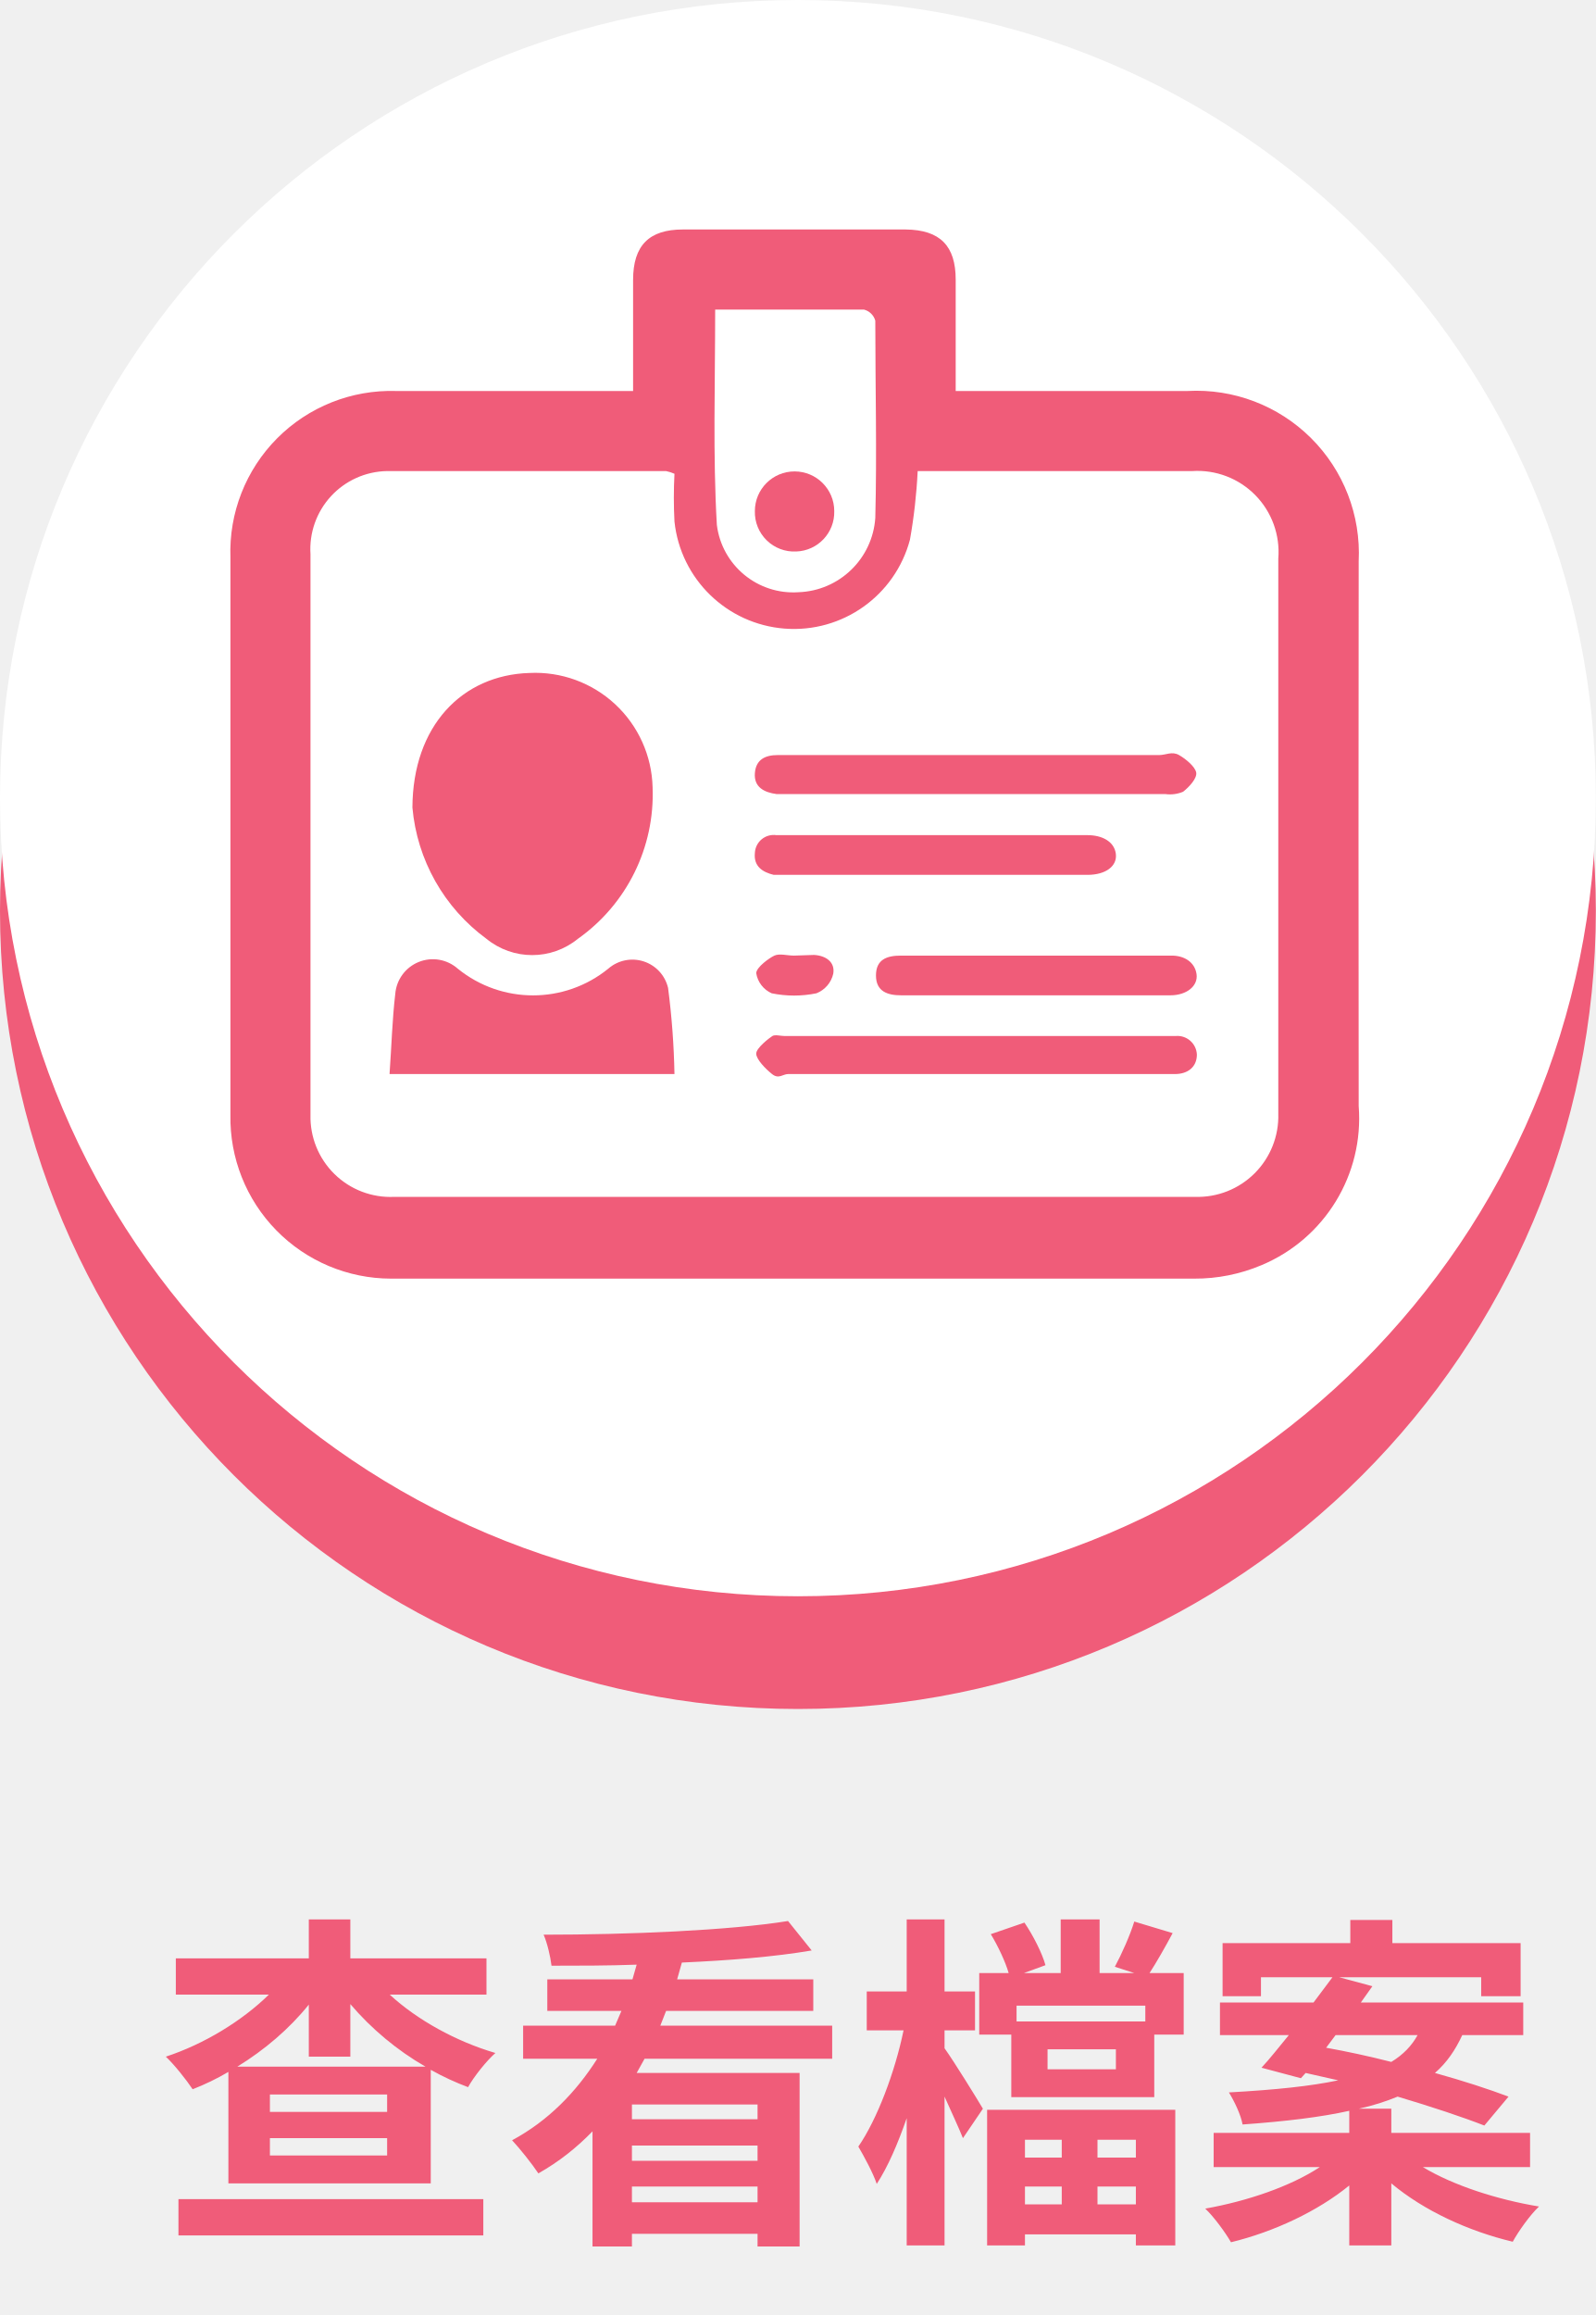
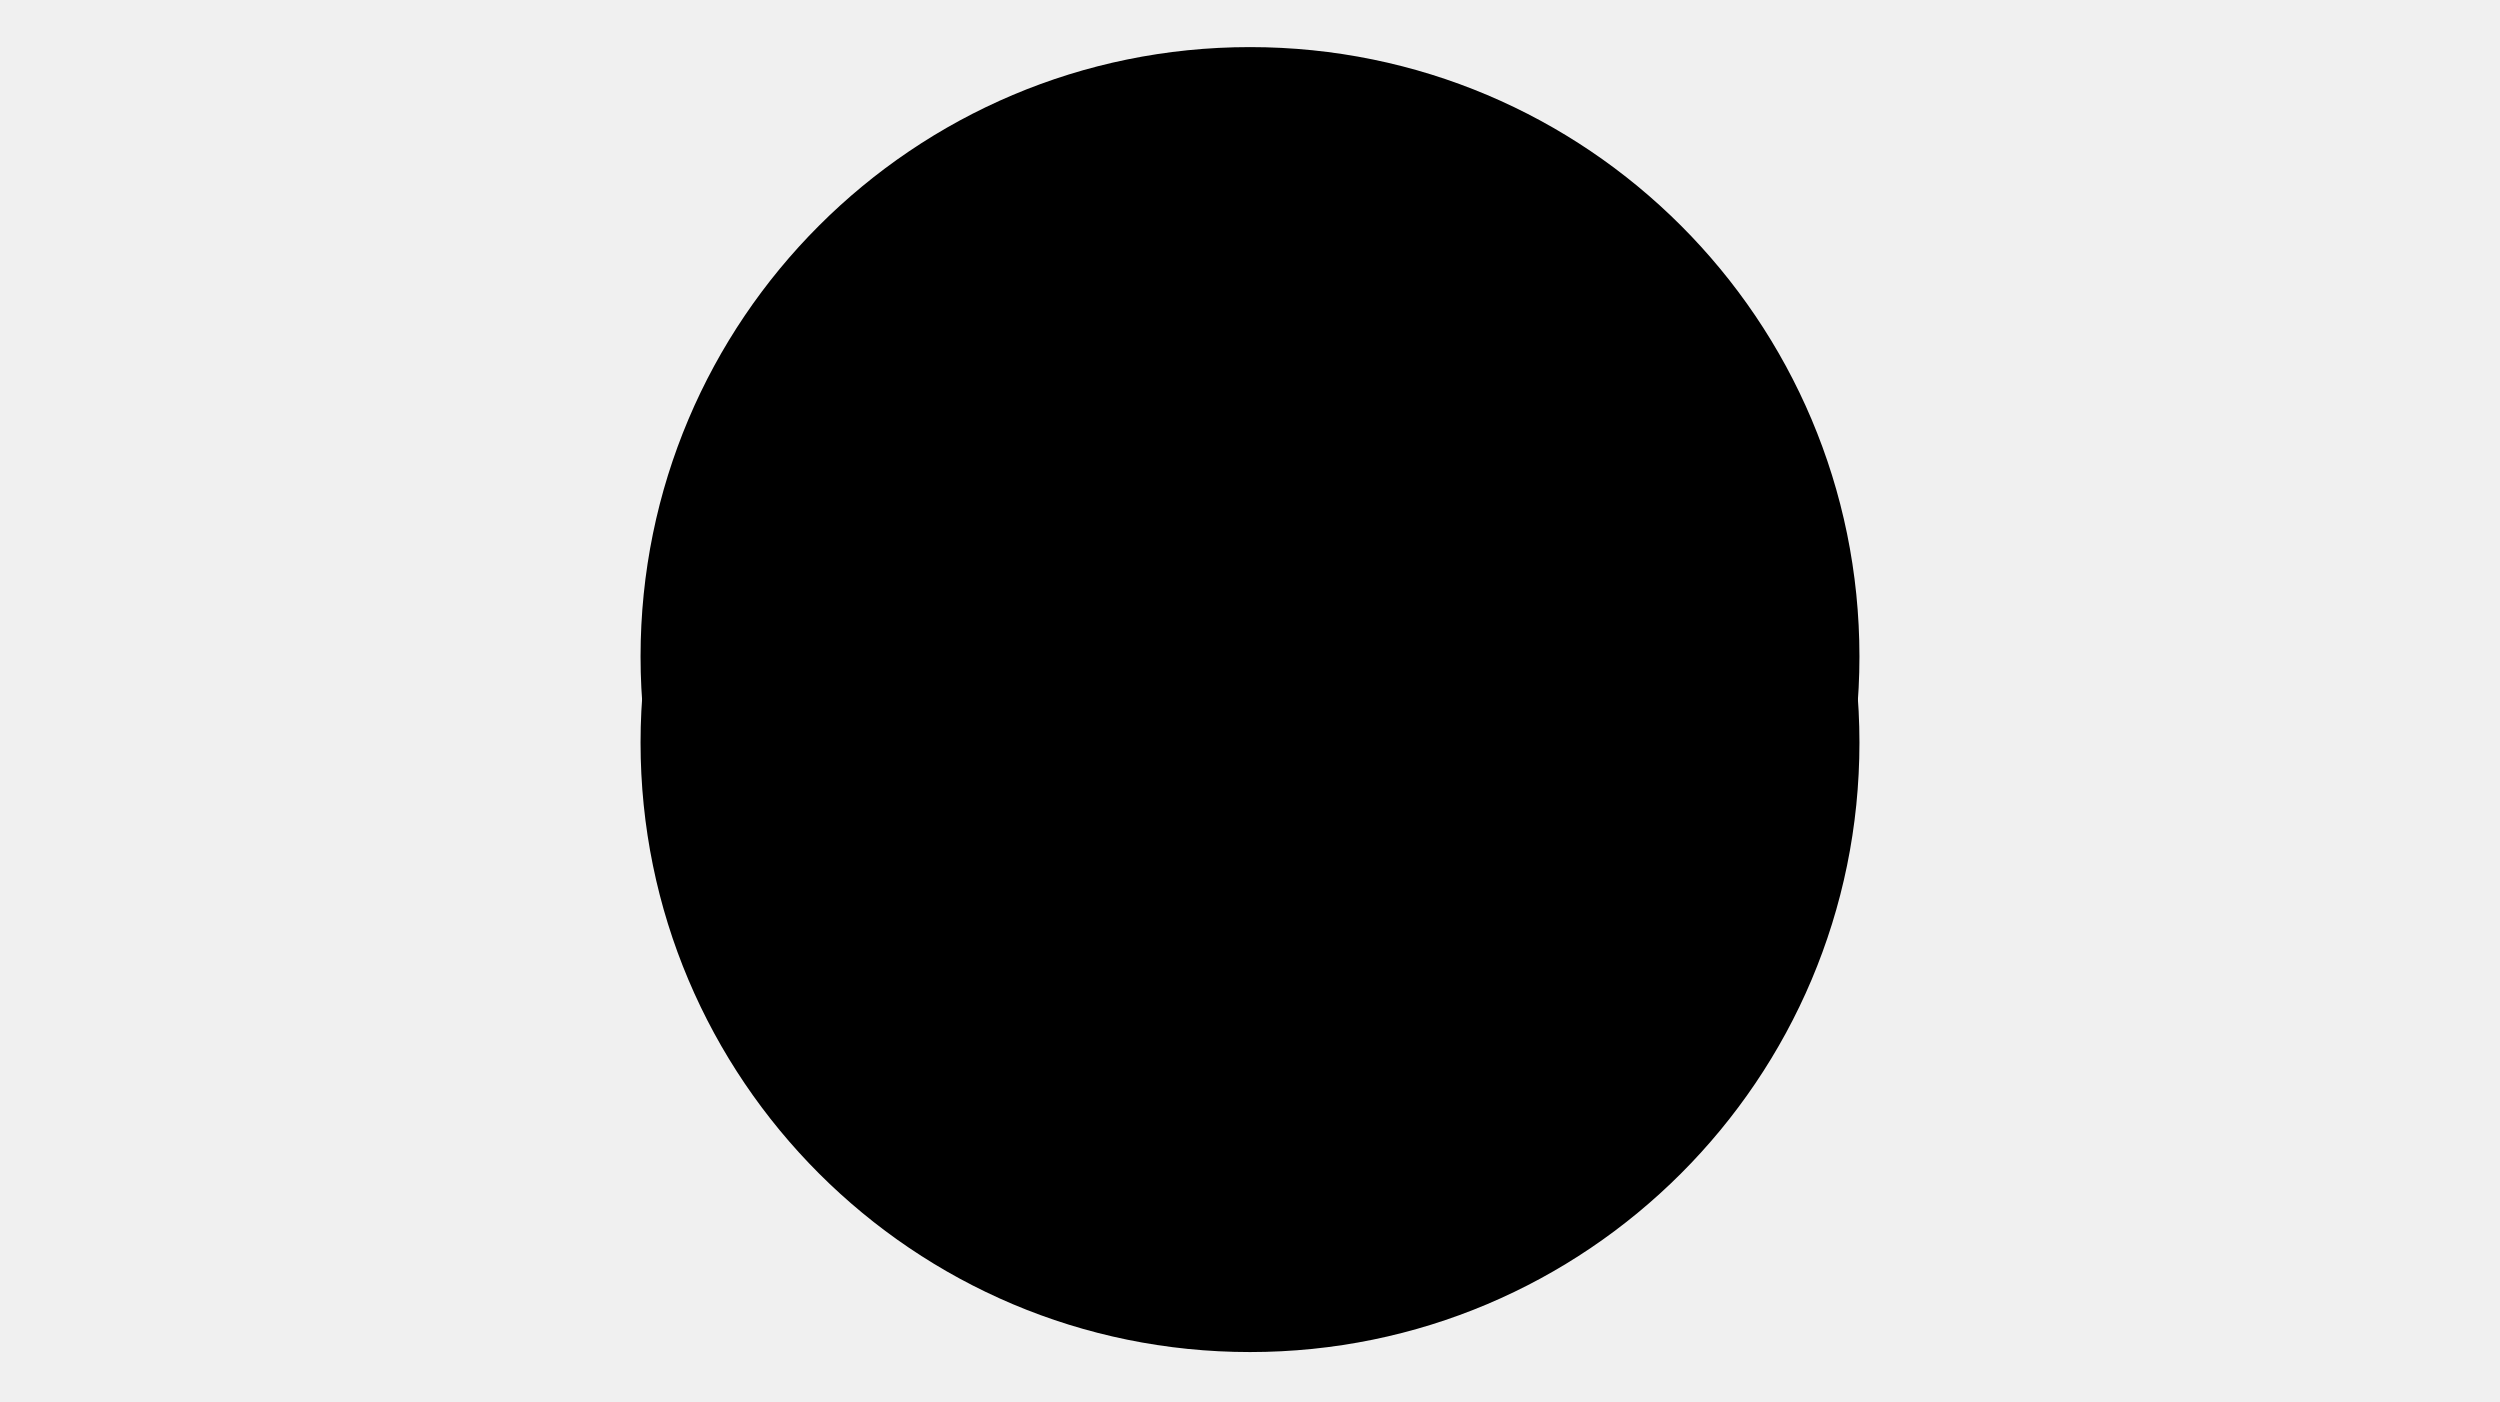
- <svg xmlns="http://www.w3.org/2000/svg" viewBox="0 0 47.44 68.8">
-   <defs>
-     <style>.cls-1{font-size:10.31px;font-family:AdobeFanHeitiStd-Bold, AdobeFanHeitiStd Bold-B5pc-H;font-weight:700;}.cls-1,.cls-2{fill:#f05c79;}.cls-3{fill:#fff;}</style>
-   </defs>
-   <g id="圖層_2" data-name="圖層 2">
-     <g id="圖層_1-2" data-name="圖層 1">
-       <text class="cls-1" transform="translate(4.68 65.81)">查看檔案</text>
-       <circle class="cls-2" cx="23.72" cy="27.07" r="23.72" />
-       <circle class="cls-3" cx="23.72" cy="23.72" r="23.72" />
-       <path class="cls-2" d="M40.39,16.68a4.83,4.83,0,0,0-5.09-5.06H28.41V8.31c0-1-.46-1.48-1.49-1.49H20.3c-1,0-1.48.47-1.48,1.5s0,2.14,0,3.3h-.7c-2.12,0-4.24,0-6.35,0a4.78,4.78,0,0,0-4.92,4.95V33.13A4.78,4.78,0,0,0,11.62,38h4.13c6.58,0,13.17,0,19.75,0a5.07,5.07,0,0,0,2-.4,4.73,4.73,0,0,0,2.89-4.73Q40.38,24.75,40.39,16.68ZM21.26,9.2c1.5,0,3,0,4.42,0a.47.47,0,0,1,.34.33c0,1.95.05,3.91,0,5.86a2.37,2.37,0,0,1-2.28,2.21,2.29,2.29,0,0,1-2.43-2C21.19,13.54,21.26,11.41,21.26,9.2ZM38,33.1a2.4,2.4,0,0,1-2.47,2.47H11.72a2.38,2.38,0,0,1-2.49-2.44q0-8.32,0-16.66A2.32,2.32,0,0,1,11.5,14c2.77,0,5.53,0,8.3,0a1.21,1.21,0,0,1,.25.08,13.51,13.51,0,0,0,0,1.42,3.57,3.57,0,0,0,7,.54A16.06,16.06,0,0,0,27.28,14h8.16A2.41,2.41,0,0,1,38,16.6Z" />
-       <path class="cls-2" d="M14.46,27.9a2.15,2.15,0,0,0,2.72,0A5.26,5.26,0,0,0,19.4,23.4,3.49,3.49,0,0,0,15.74,20c-2,.06-3.47,1.57-3.48,4A5.43,5.43,0,0,0,14.46,27.9Z" />
-       <path class="cls-2" d="M18.08,28.79a3.55,3.55,0,0,1-4.47,0,1.12,1.12,0,0,0-1.86.75c-.09.76-.11,1.54-.17,2.38h8.47a23.15,23.15,0,0,0-.19-2.56A1.09,1.09,0,0,0,18.08,28.79Z" />
-       <path class="cls-2" d="M23.09,23.6H34.65a1,1,0,0,0,.52-.07c.18-.14.42-.4.39-.57s-.3-.4-.51-.52-.39,0-.59,0H23.12c-.37,0-.65.13-.68.54S22.71,23.55,23.09,23.6Z" />
-       <path class="cls-2" d="M34.94,30.79H23.33c-.12,0-.29-.05-.37,0s-.49.36-.48.53.27.44.47.6.32,0,.48,0h11.5c.38,0,.65-.21.65-.58A.58.58,0,0,0,34.94,30.79Z" />
-       <path class="cls-2" d="M23,26h9.33c.54,0,.89-.26.84-.63s-.42-.55-.84-.55c-1.52,0-3,0-4.55,0H23.08a.56.56,0,0,0-.64.53C22.4,25.75,22.67,25.92,23,26Z" />
-       <path class="cls-2" d="M34.8,28.4c-1.32,0-2.64,0-4,0H26.78c-.41,0-.74.11-.74.59s.35.59.75.59h8c.49,0,.83-.28.78-.63S35.21,28.39,34.8,28.4Z" />
-       <path class="cls-2" d="M23.6,28.4h0c-.19,0-.43-.07-.58,0s-.53.34-.54.52a.79.79,0,0,0,.46.6,3.31,3.31,0,0,0,1.33,0,.82.82,0,0,0,.5-.58c.06-.35-.22-.54-.57-.56Z" />
-       <path class="cls-2" d="M23.67,16.39a1.17,1.17,0,0,0,1.13-1.2,1.18,1.18,0,0,0-2.36,0A1.17,1.17,0,0,0,23.67,16.39Z" />
+ <svg xmlns="http://www.w3.org/2000/svg" version="1.1" id="圖層_1" x="0px" y="0px" width="841.89px" height="472px" viewBox="0 -15.86 841.89 472" enable-background="new 0 -15.86 841.89 472" xml:space="preserve">
+   <g id="圖層_2">
+     <g id="圖層_1-2">
+       <circle cx="420.945" cy="234.219" r="205.234" />
+       <circle cx="420.945" cy="205.233" r="205.233" />
+       <path d="M565.179,144.321c1.135-23.052-16.635-42.66-39.688-43.793c-1.449-0.071-2.902-0.067-4.354,0.013h-59.613V71.901    c0-8.652-3.98-12.806-12.893-12.892h-57.278c-8.652,0-12.806,4.067-12.806,12.979c0,8.912,0,18.516,0,28.553h-6.057    c-18.343,0-36.686,0-54.942,0c-22.831-0.684-41.894,17.271-42.578,40.102c-0.027,0.909-0.024,1.819,0.008,2.728v143.283    c-0.43,22.838,17.735,41.699,40.572,42.129c0.233,0.006,0.466,0.008,0.699,0.008h35.734c56.932,0,113.951,0,170.883,0    c5.943,0.031,11.832-1.146,17.305-3.461c16.293-6.816,26.375-23.316,25.006-40.926    C565.121,237.564,565.121,190.87,565.179,144.321z M399.66,79.602c12.979,0,25.957,0,38.244,0    c1.424,0.352,2.547,1.442,2.941,2.855c0,16.872,0.432,33.831,0,50.703c-0.703,10.488-9.223,18.746-19.727,19.122    c-10.49,0.724-19.719-6.872-21.025-17.305C399.055,117.152,399.66,98.723,399.66,79.602z M544.5,286.392    c0.34,11.463-8.678,21.031-20.141,21.371c-0.41,0.012-0.82,0.012-1.23,0H317.117c-11.36,0.529-21-8.25-21.529-19.611    c-0.023-0.5-0.028-1-0.015-1.5c0-47.992,0-96.041,0-144.148c-0.719-11.063,7.667-20.614,18.729-21.333    c0.303-0.02,0.607-0.032,0.911-0.038c23.967,0,47.847,0,71.814,0c0.744,0.151,1.469,0.383,2.163,0.692    c-0.215,4.093-0.215,8.194,0,12.287c1.805,16.963,17.02,29.252,33.982,27.447c12.723-1.354,23.295-10.411,26.584-22.775    c1.039-5.835,1.703-11.73,1.99-17.65h70.604c11.49-0.755,21.418,7.949,22.172,19.441c0.068,1.018,0.061,2.039-0.023,3.055V286.392    z" />
+       <path d="M340.824,241.4c6.848,5.593,16.687,5.593,23.534,0c12.58-8.891,19.808-23.542,19.208-38.936    c-0.41-16.672-14.258-29.855-30.93-29.445c-0.246,0.006-0.492,0.015-0.737,0.027c-17.305,0.52-30.024,13.584-30.11,34.609    C322.985,221.118,329.921,233.414,340.824,241.4z" />
+       <path d="M372.146,249.101c-11.273,9.135-27.402,9.135-38.676,0c-4.003-3.553-10.128-3.188-13.68,0.815    c-1.401,1.578-2.248,3.57-2.413,5.674c-0.779,6.576-0.952,13.325-1.471,20.593h73.285c-0.138-7.408-0.687-14.803-1.644-22.15    c-1.191-5.07-6.268-8.215-11.338-7.023C374.703,247.362,373.308,248.081,372.146,249.101z" />
+       <path d="M415.494,204.195h100.021c1.527,0.202,3.08-0.007,4.498-0.605c1.559-1.211,3.635-3.461,3.375-4.932    c-0.26-1.471-2.596-3.46-4.412-4.499c-1.816-1.038-3.375,0-5.105,0h-98.117c-3.201,0-5.624,1.125-5.883,4.672    C409.61,202.378,412.206,203.762,415.494,204.195z" />
+       <path d="M518.025,266.405H417.57c-1.038,0-2.509-0.433-3.201,0c-0.692,0.433-4.24,3.115-4.153,4.586    c0.086,1.471,2.336,3.807,4.067,5.191c1.73,1.384,2.769,0,4.153,0h99.501c3.289,0,5.625-1.817,5.625-5.019    c-0.129-2.769-2.477-4.909-5.246-4.781C518.218,266.388,518.121,266.395,518.025,266.405z" />
+       <path d="M414.715,224.96h80.726c4.672,0,7.701-2.25,7.268-5.451c-0.432-3.202-3.633-4.759-7.268-4.759c-13.15,0-25.957,0-39.367,0    h-40.667c-2.648-0.385-5.107,1.45-5.492,4.098c-0.023,0.162-0.039,0.324-0.045,0.487    C409.524,222.797,411.86,224.269,414.715,224.96z" />
+       <path d="M516.812,245.726c-11.42,0-22.842,0-34.609,0h-34.781c-3.547,0-6.402,0.952-6.402,5.105s3.027,5.105,6.488,5.105h69.219    c4.24,0,7.182-2.423,6.748-5.451C523.042,247.457,520.361,245.64,516.812,245.726z" />
+       <path d="M419.907,245.726L419.907,245.726c-1.644,0-3.721-0.605-5.019,0c-1.298,0.606-4.586,2.942-4.672,4.5    c0.359,2.294,1.858,4.249,3.98,5.191c3.796,0.778,7.712,0.778,11.509,0c2.182-0.855,3.801-2.734,4.326-5.019    c0.518-3.028-1.904-4.672-4.934-4.845L419.907,245.726z" />
+       <path d="M420.512,141.812c5.558-0.188,9.923-4.824,9.776-10.383c0-5.639-4.57-10.209-10.209-10.209s-10.21,4.571-10.21,10.209l0,0    c-0.15,5.589,4.258,10.242,9.847,10.393C419.981,141.829,420.247,141.825,420.512,141.812z" />
    </g>
  </g>
</svg>
